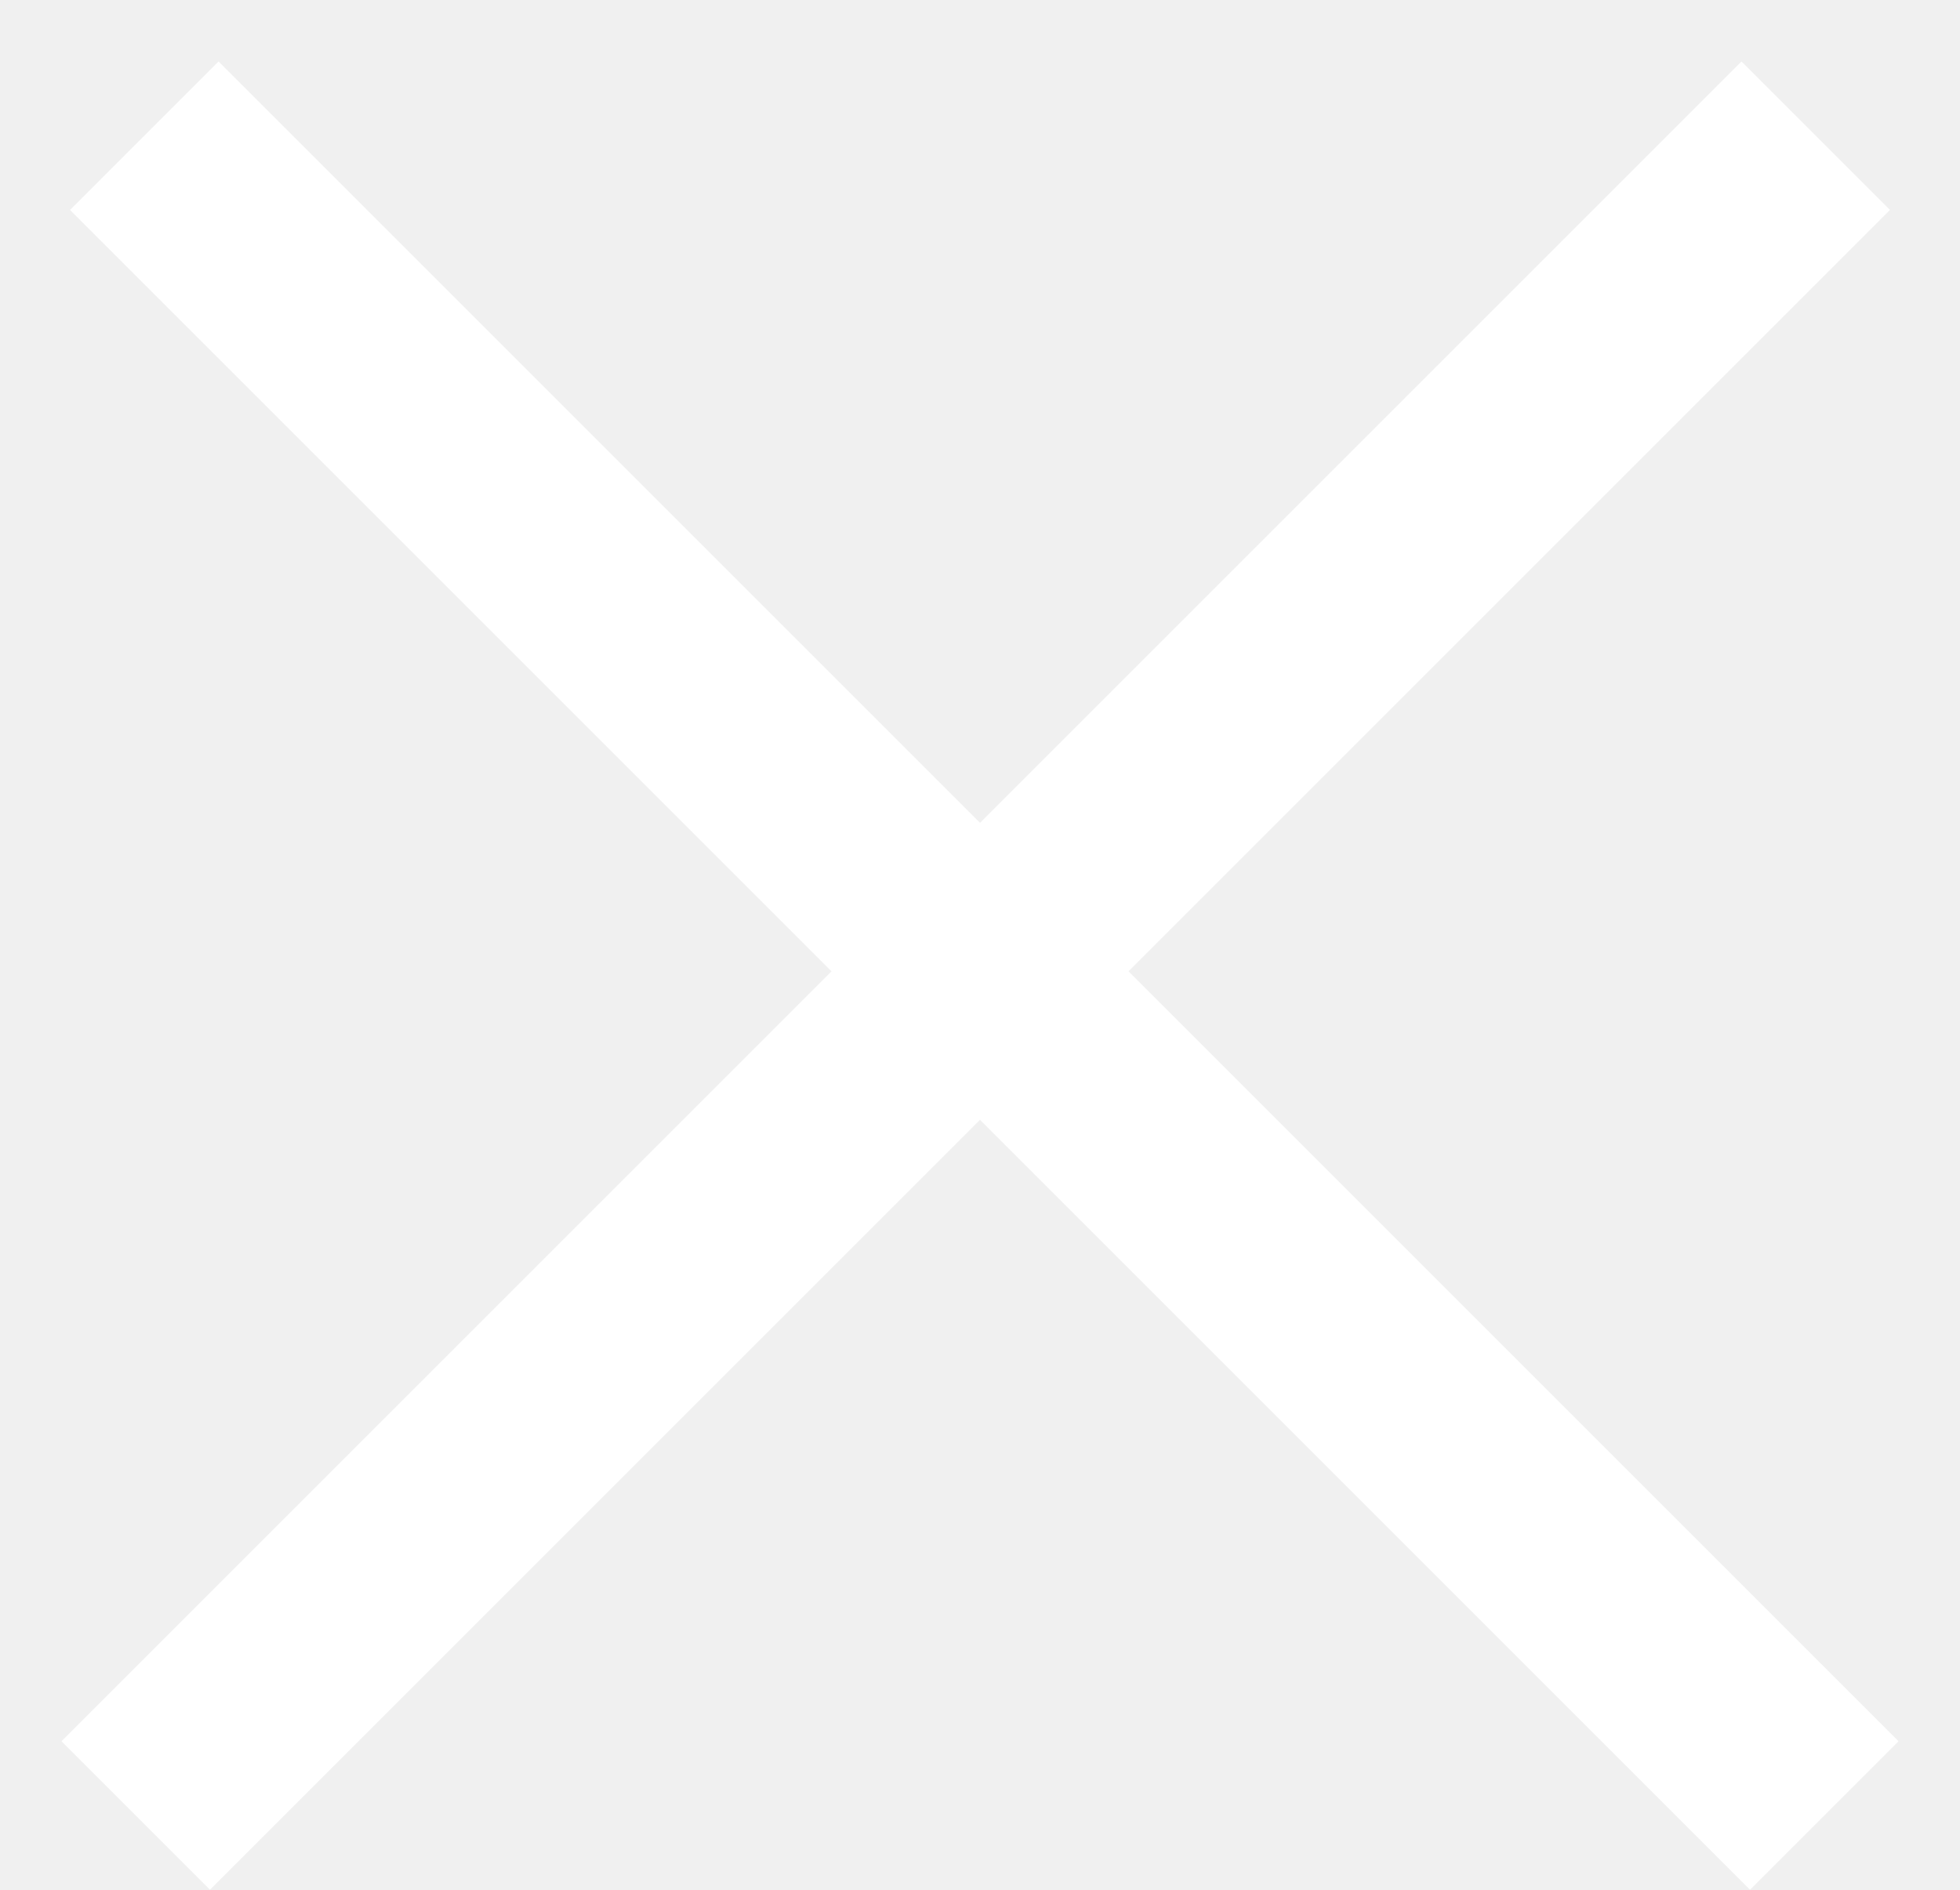
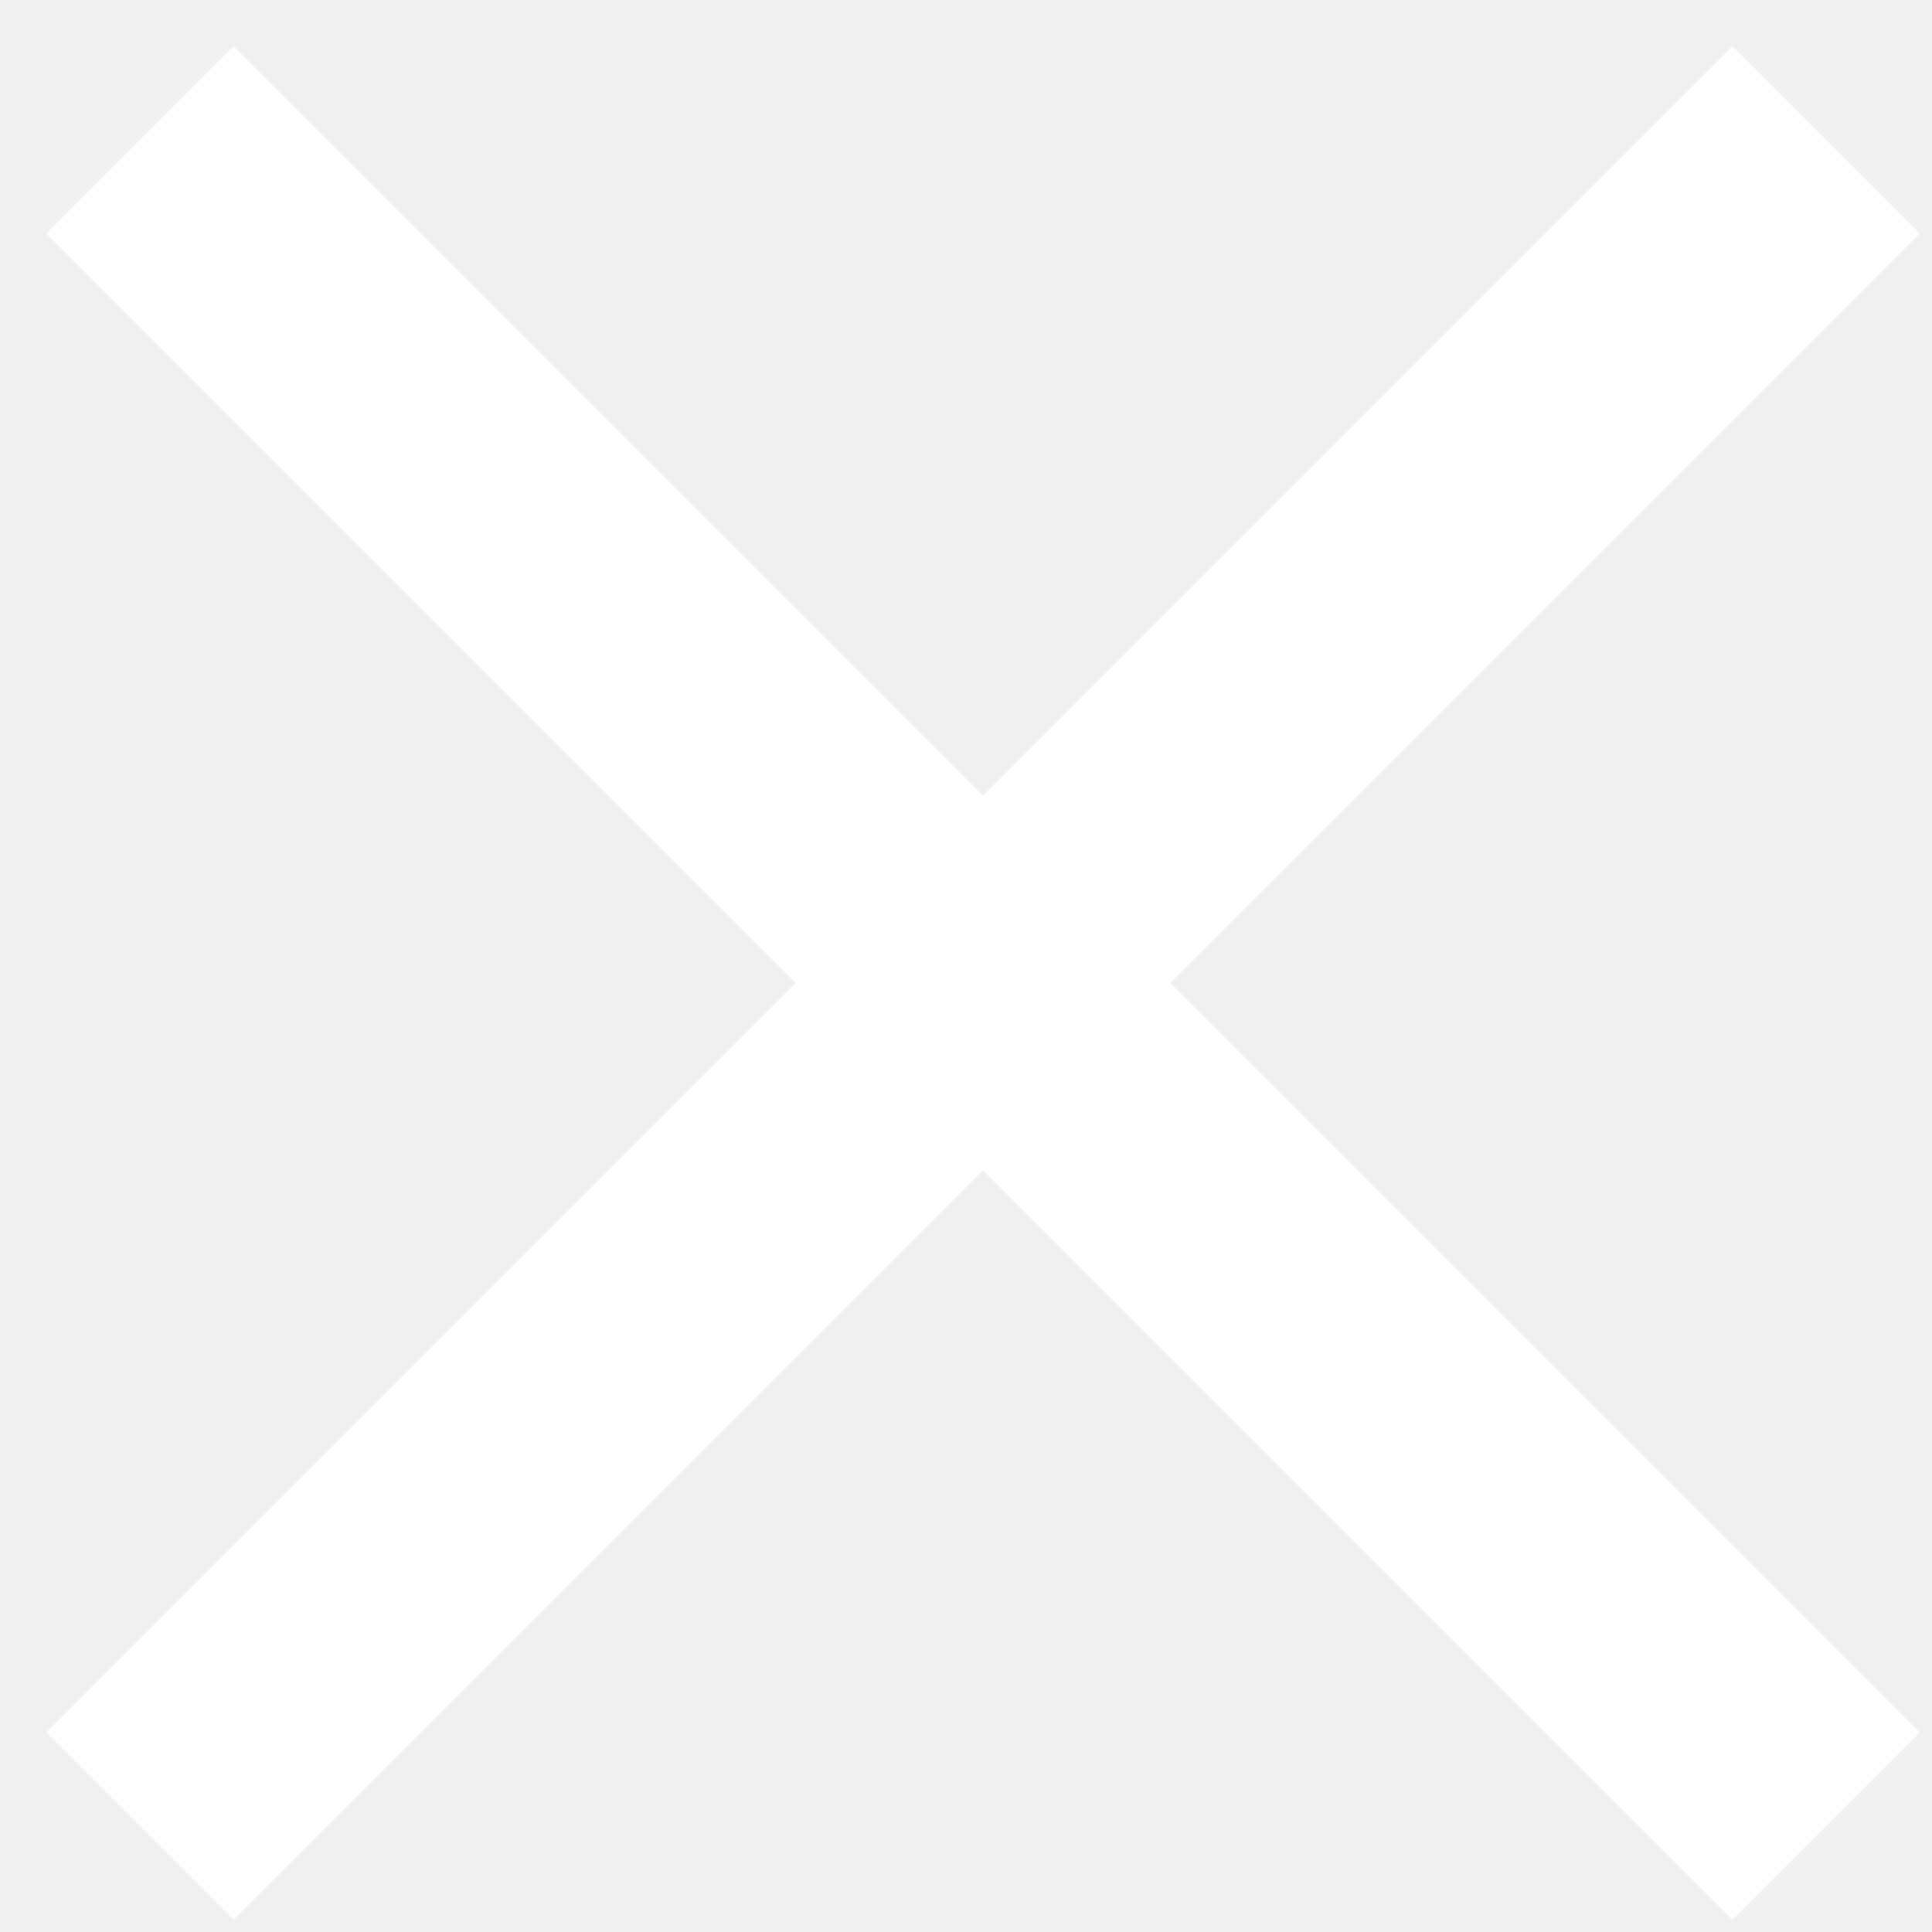
- <svg xmlns="http://www.w3.org/2000/svg" width="28" height="27" viewBox="0 0 28 27" fill="none">
-   <line x1="1.939" y1="25.939" x2="25.939" y2="1.939" stroke="white" stroke-width="3" />
-   <line x1="2.061" y1="1.939" x2="26.061" y2="25.939" stroke="white" stroke-width="3" />
+ <svg xmlns="http://www.w3.org/2000/svg" width="33" height="33" viewBox="0 0 33 33" fill="none">
+   <path d="M32.791 29.59L19.991 16.79L32.791 3.99L29.59 0.79L16.791 13.59L3.991 0.79L0.791 3.99L13.591 16.79L0.791 29.59L3.991 32.79L16.791 19.99L29.59 32.79L32.791 29.59Z" fill="white" />
</svg>
